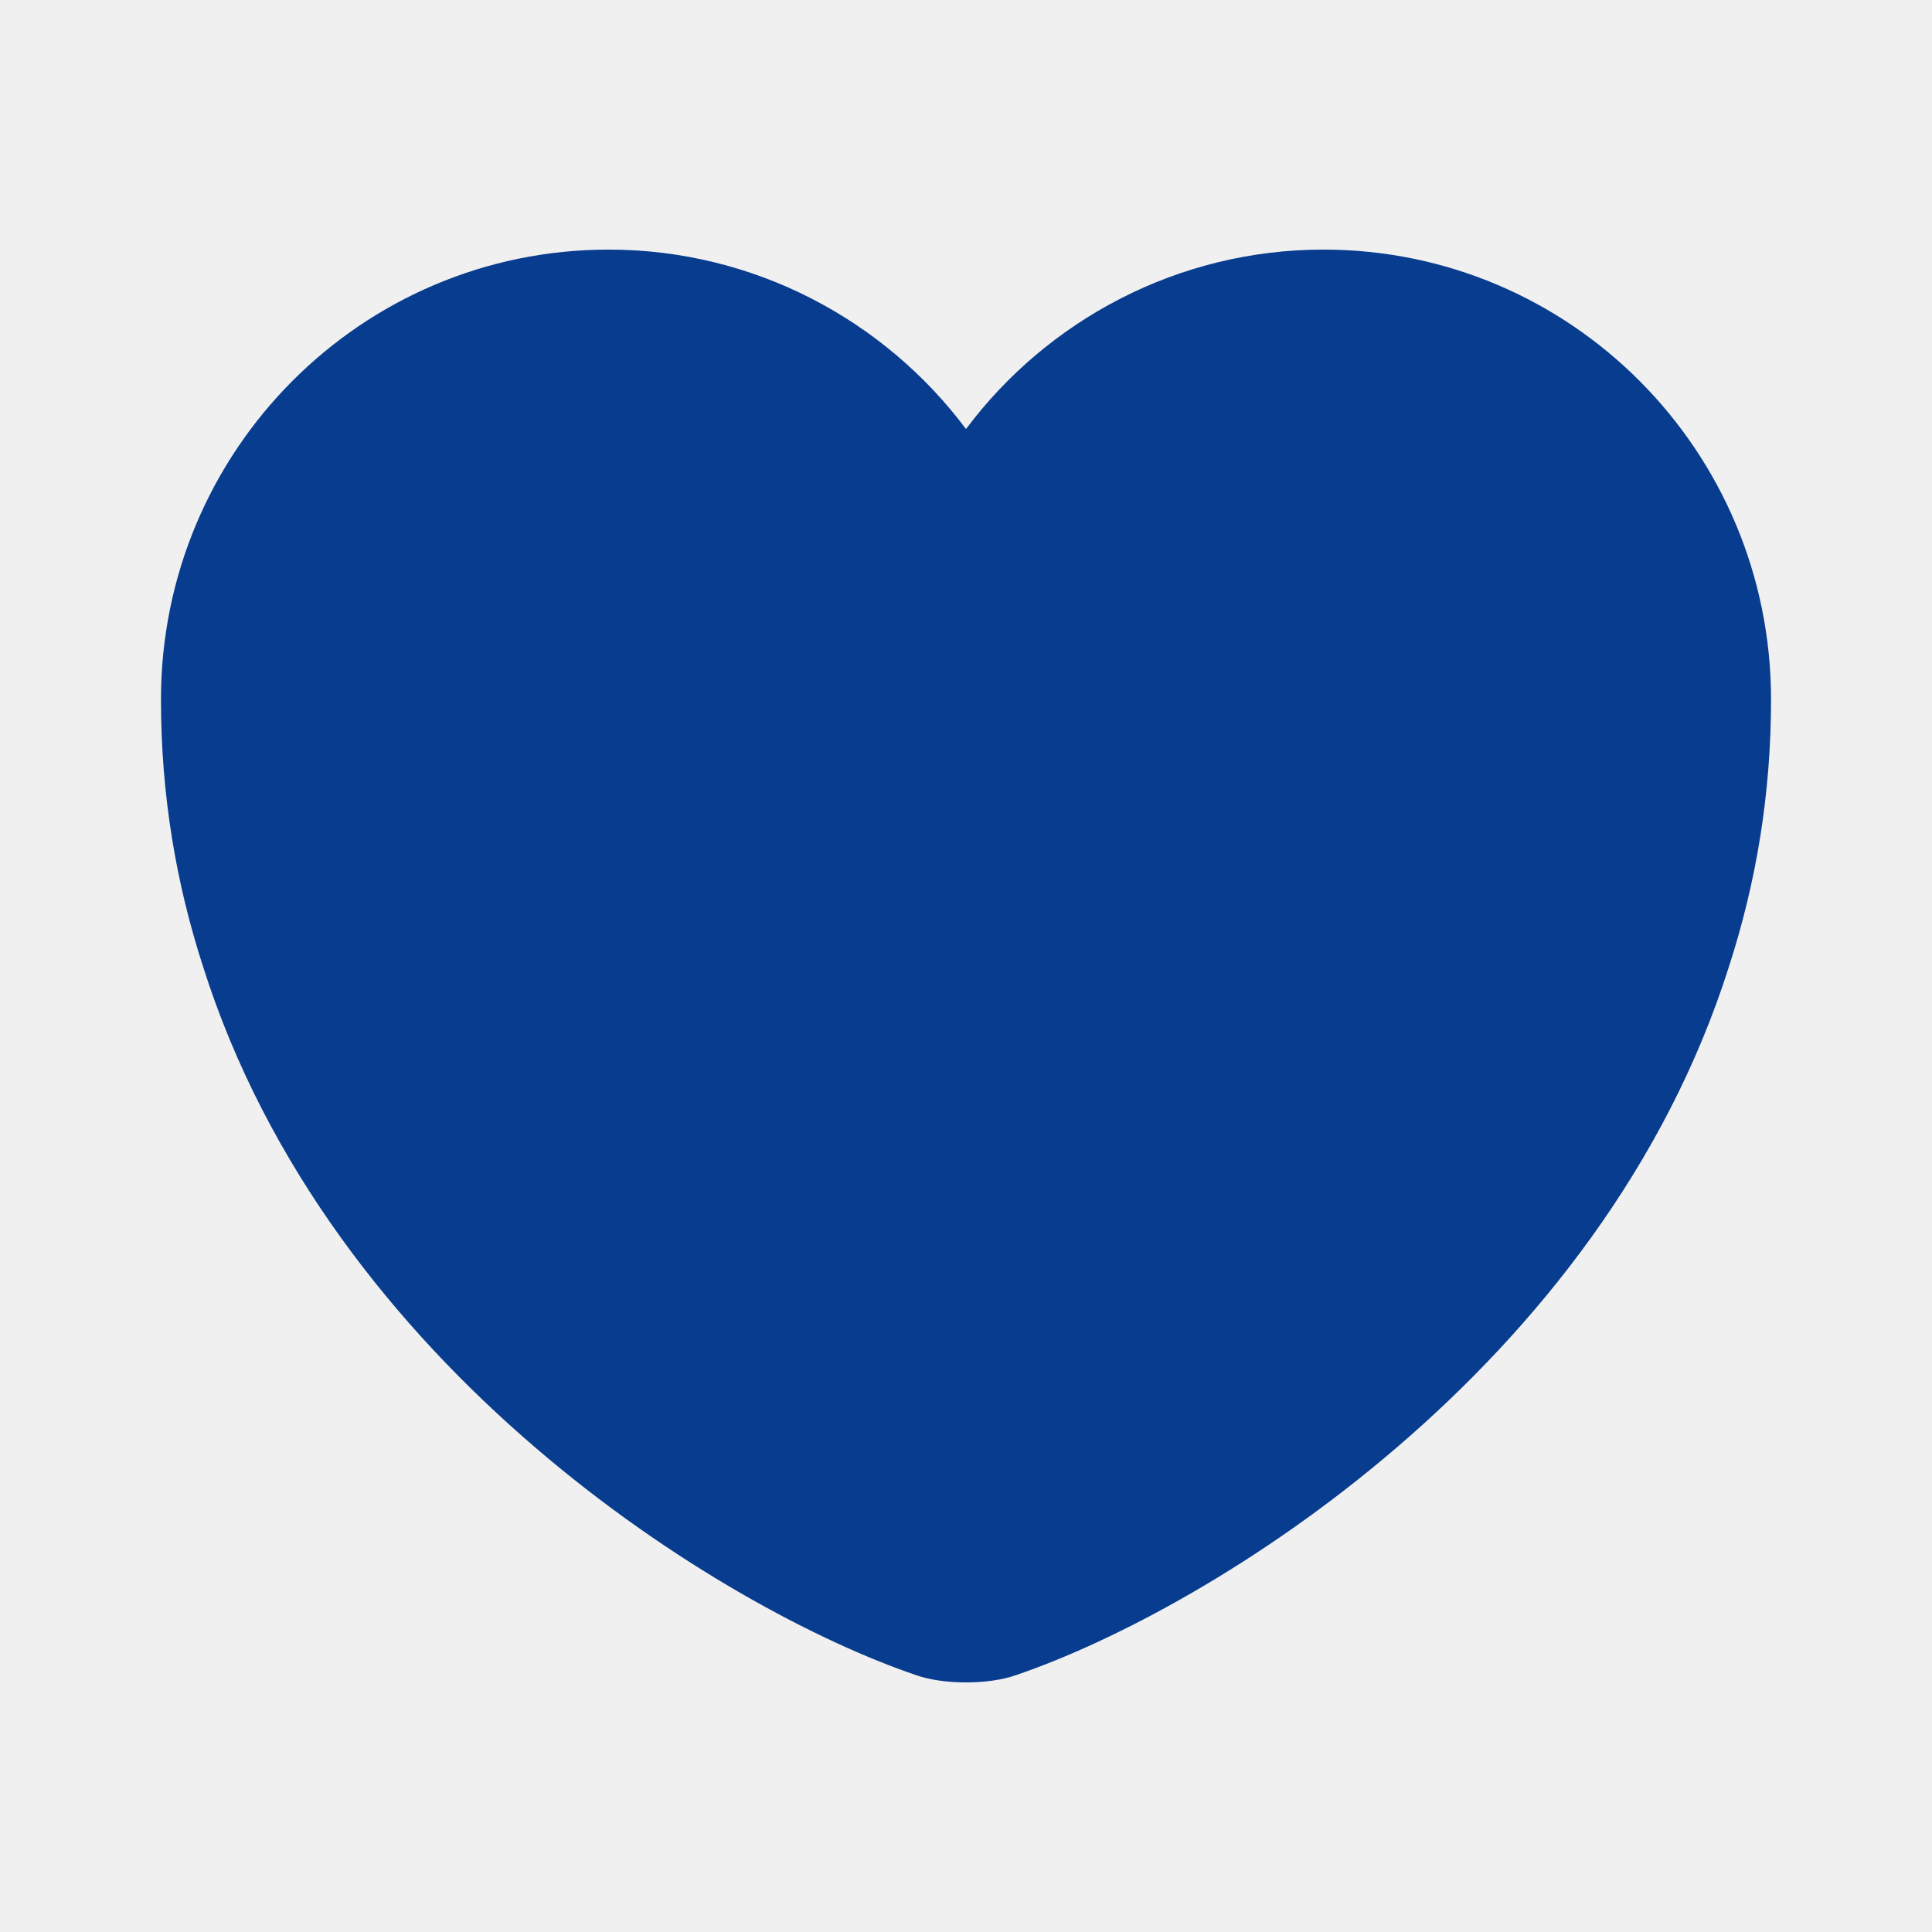
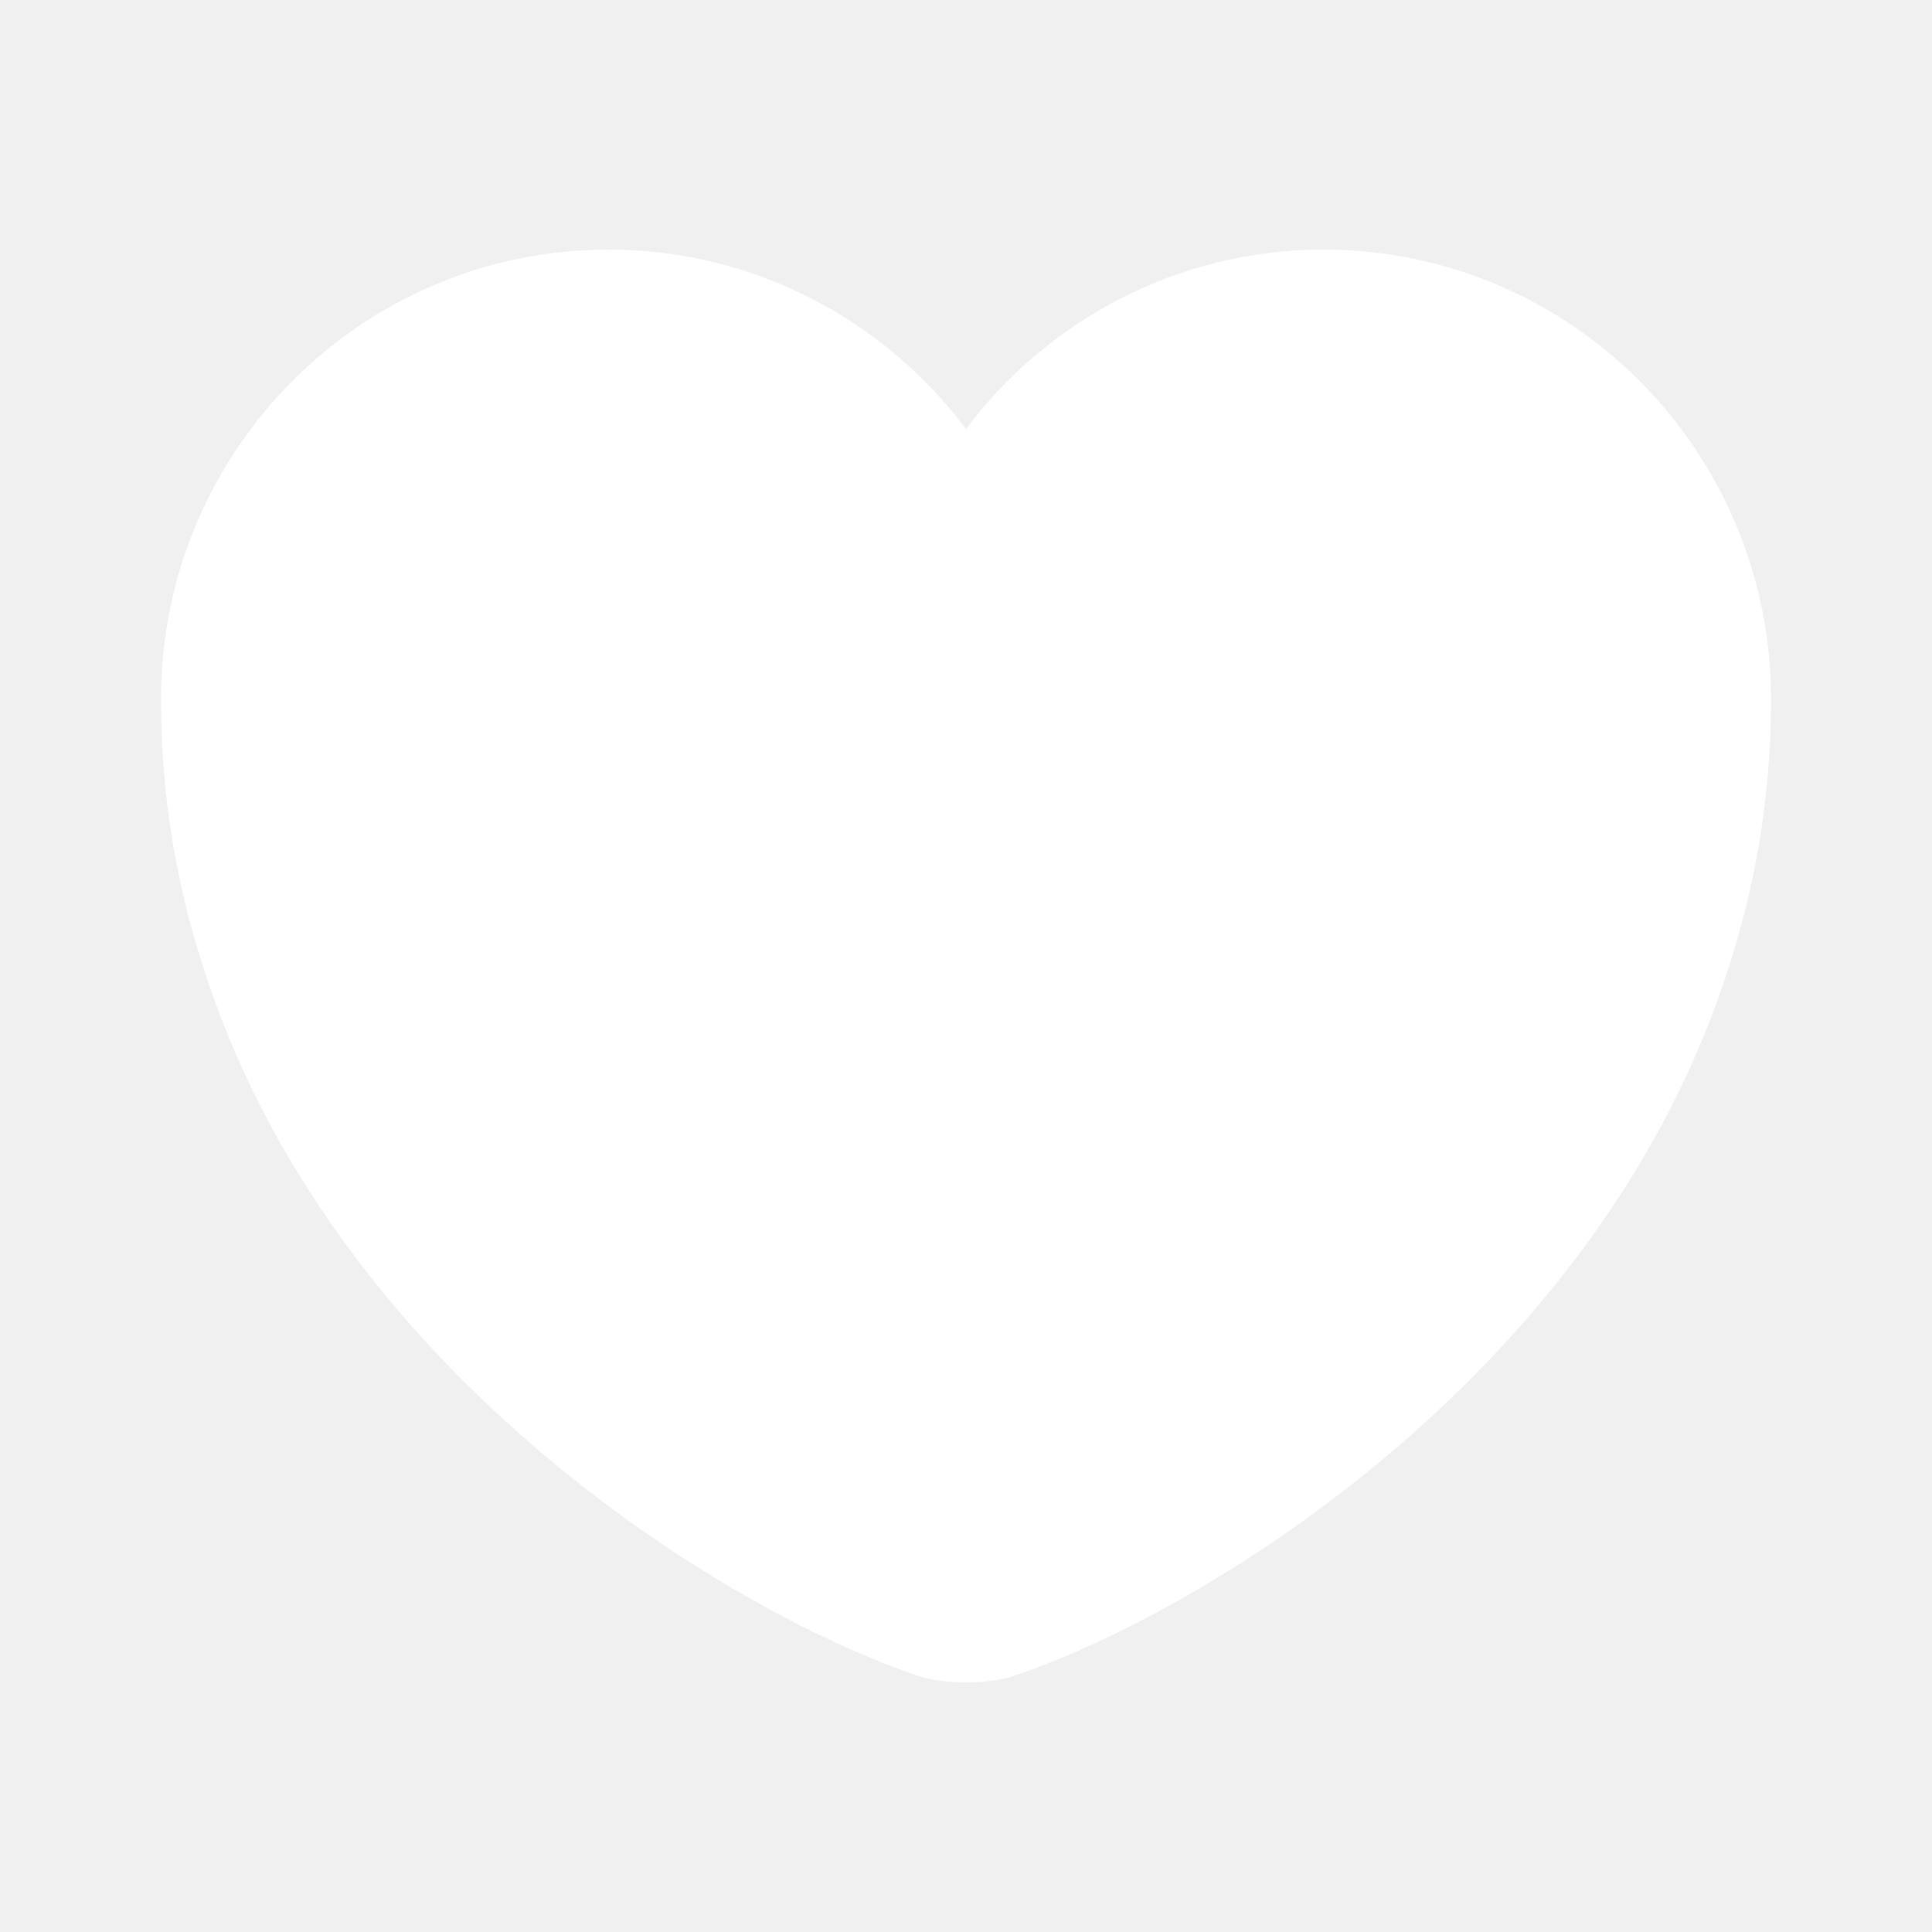
<svg xmlns="http://www.w3.org/2000/svg" width="16" height="16" viewBox="0 0 16 16" fill="none">
-   <path d="M10.96 2.067C9.753 2.067 8.673 2.653 8 3.553C7.327 2.653 6.247 2.067 5.04 2.067C2.993 2.067 1.333 3.733 1.333 5.793C1.333 6.587 1.46 7.32 1.68 8C2.733 11.333 5.98 13.327 7.587 13.873C7.813 13.953 8.187 13.953 8.413 13.873C10.02 13.327 13.267 11.333 14.32 8C14.54 7.32 14.667 6.587 14.667 5.793C14.667 3.733 13.007 2.067 10.96 2.067Z" fill="#083c8f" />
+   <path d="M10.96 2.067C9.753 2.067 8.673 2.653 8 3.553C7.327 2.653 6.247 2.067 5.04 2.067C2.993 2.067 1.333 3.733 1.333 5.793C1.333 6.587 1.46 7.32 1.68 8C2.733 11.333 5.98 13.327 7.587 13.873C7.813 13.953 8.187 13.953 8.413 13.873C10.02 13.327 13.267 11.333 14.32 8C14.54 7.32 14.667 6.587 14.667 5.793C14.667 3.733 13.007 2.067 10.96 2.067Z" fill="#ffffff" />
</svg>
